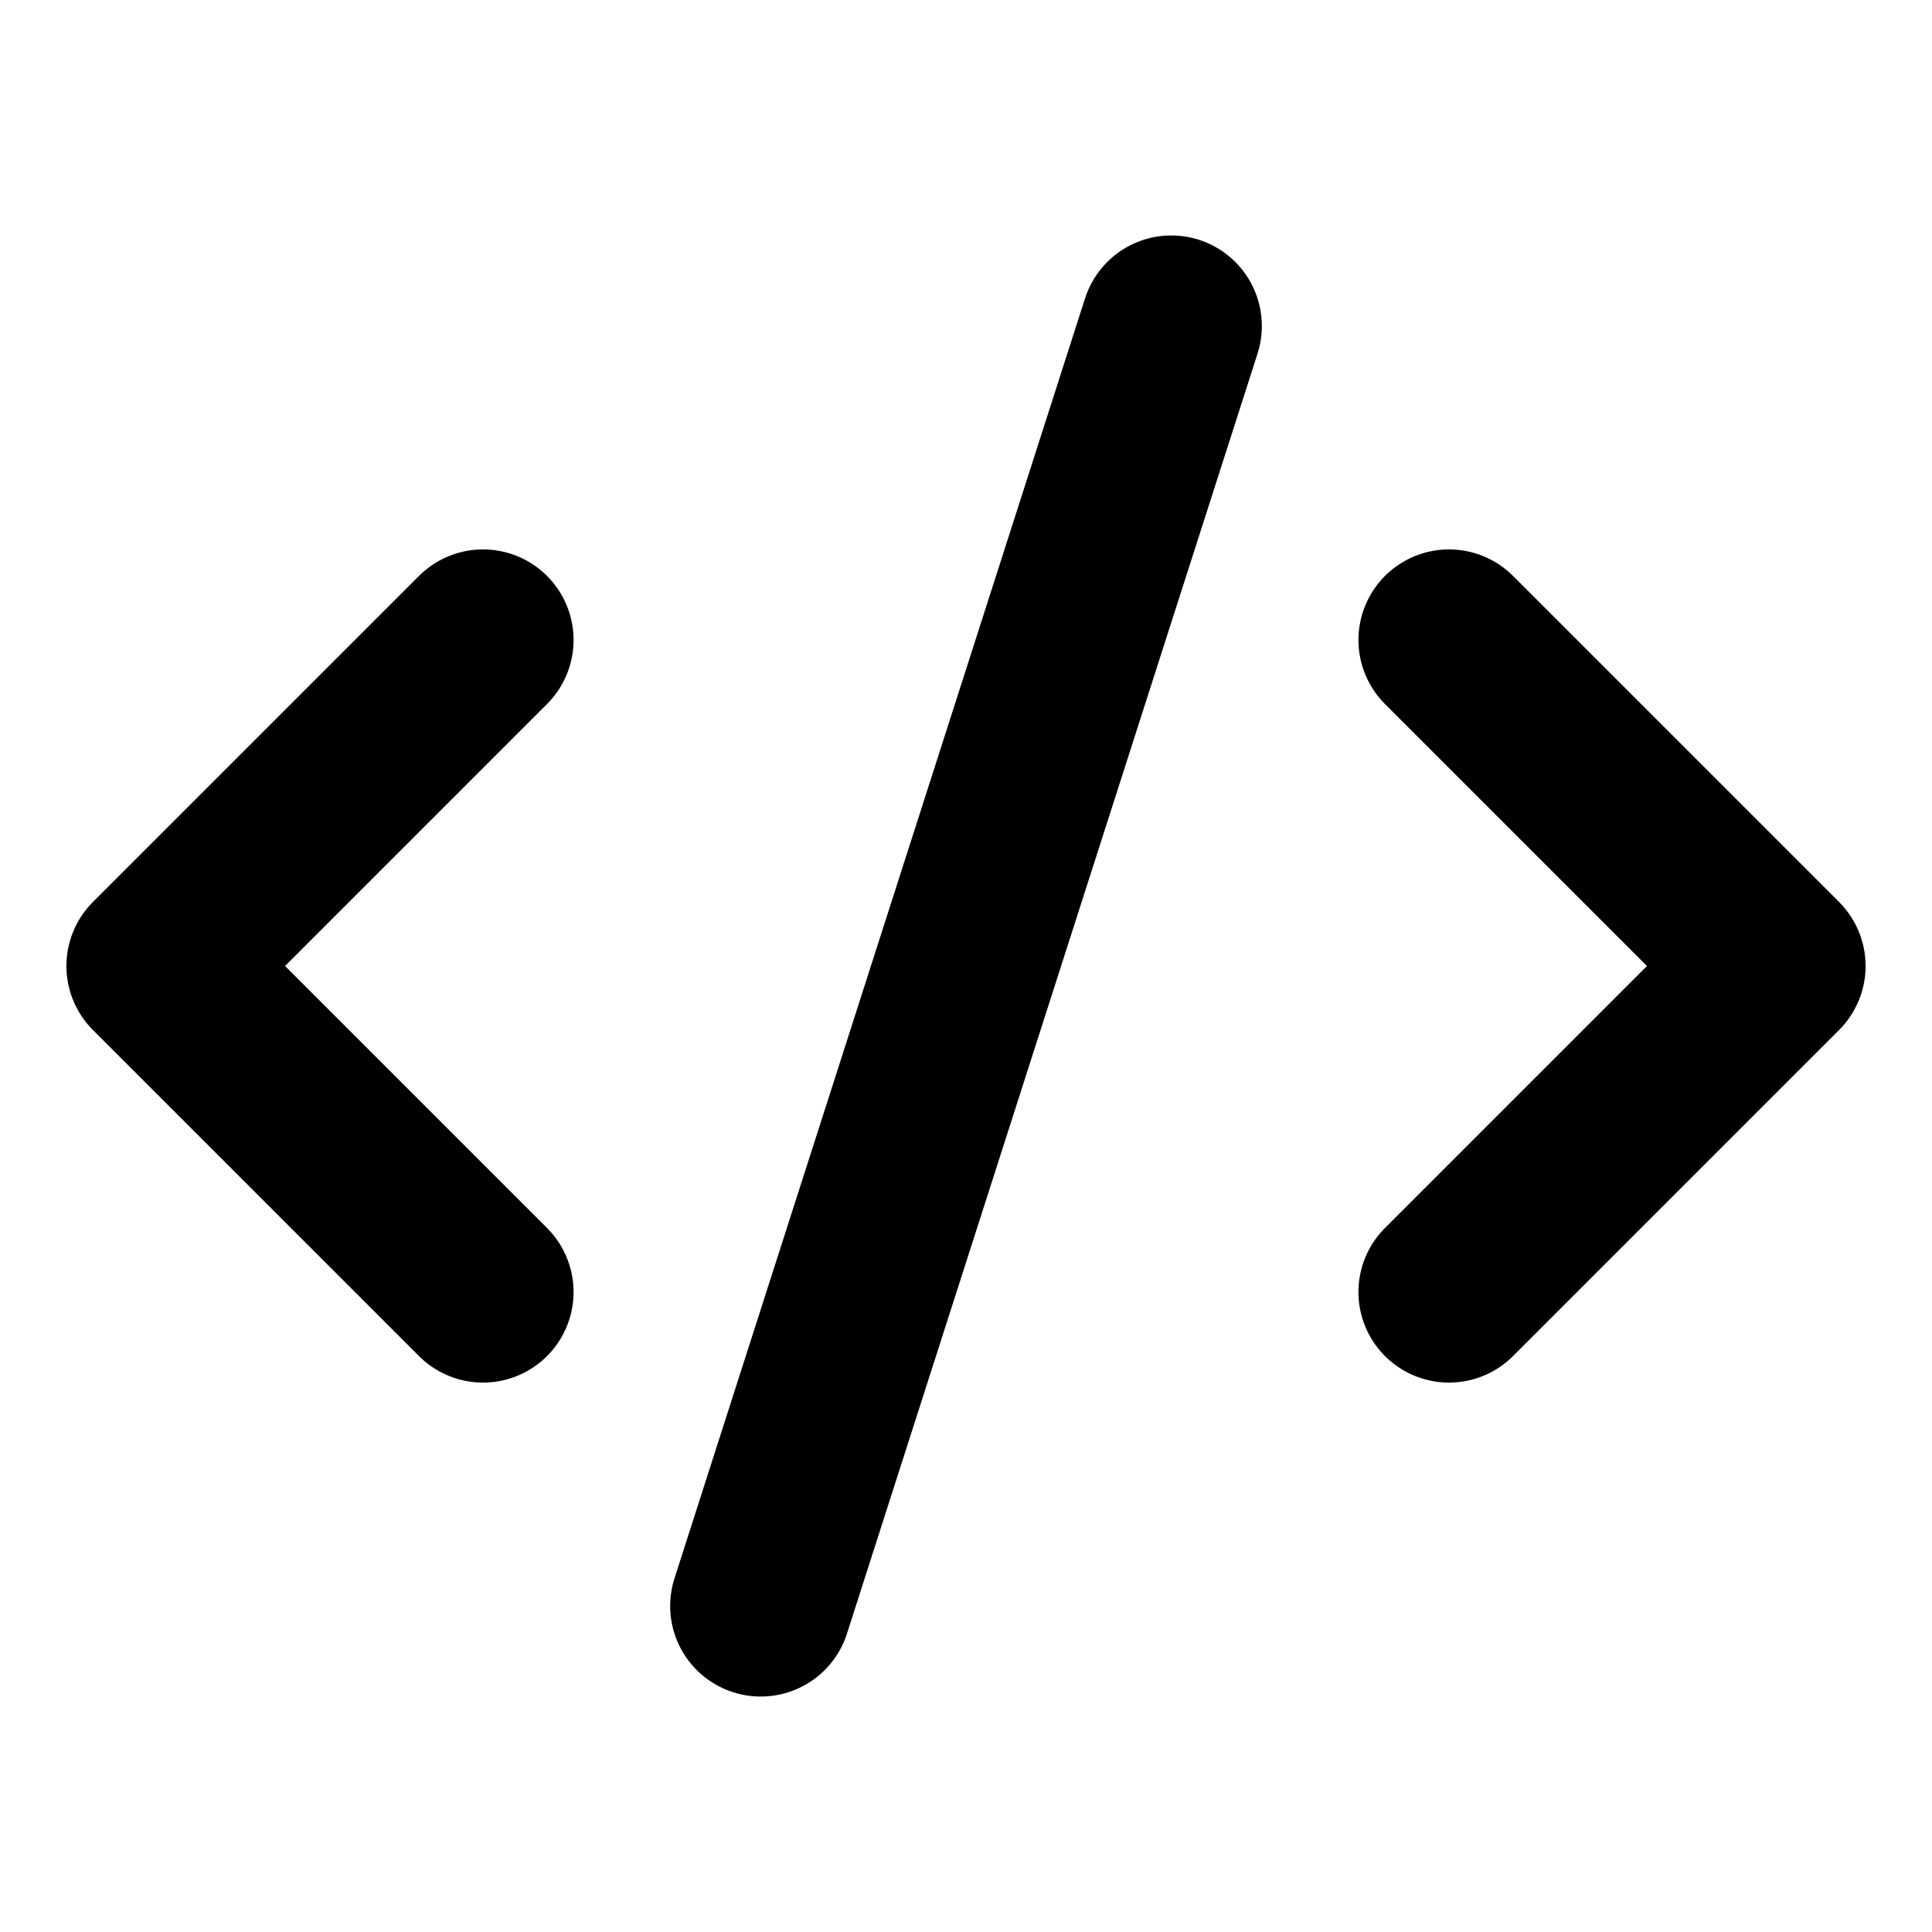
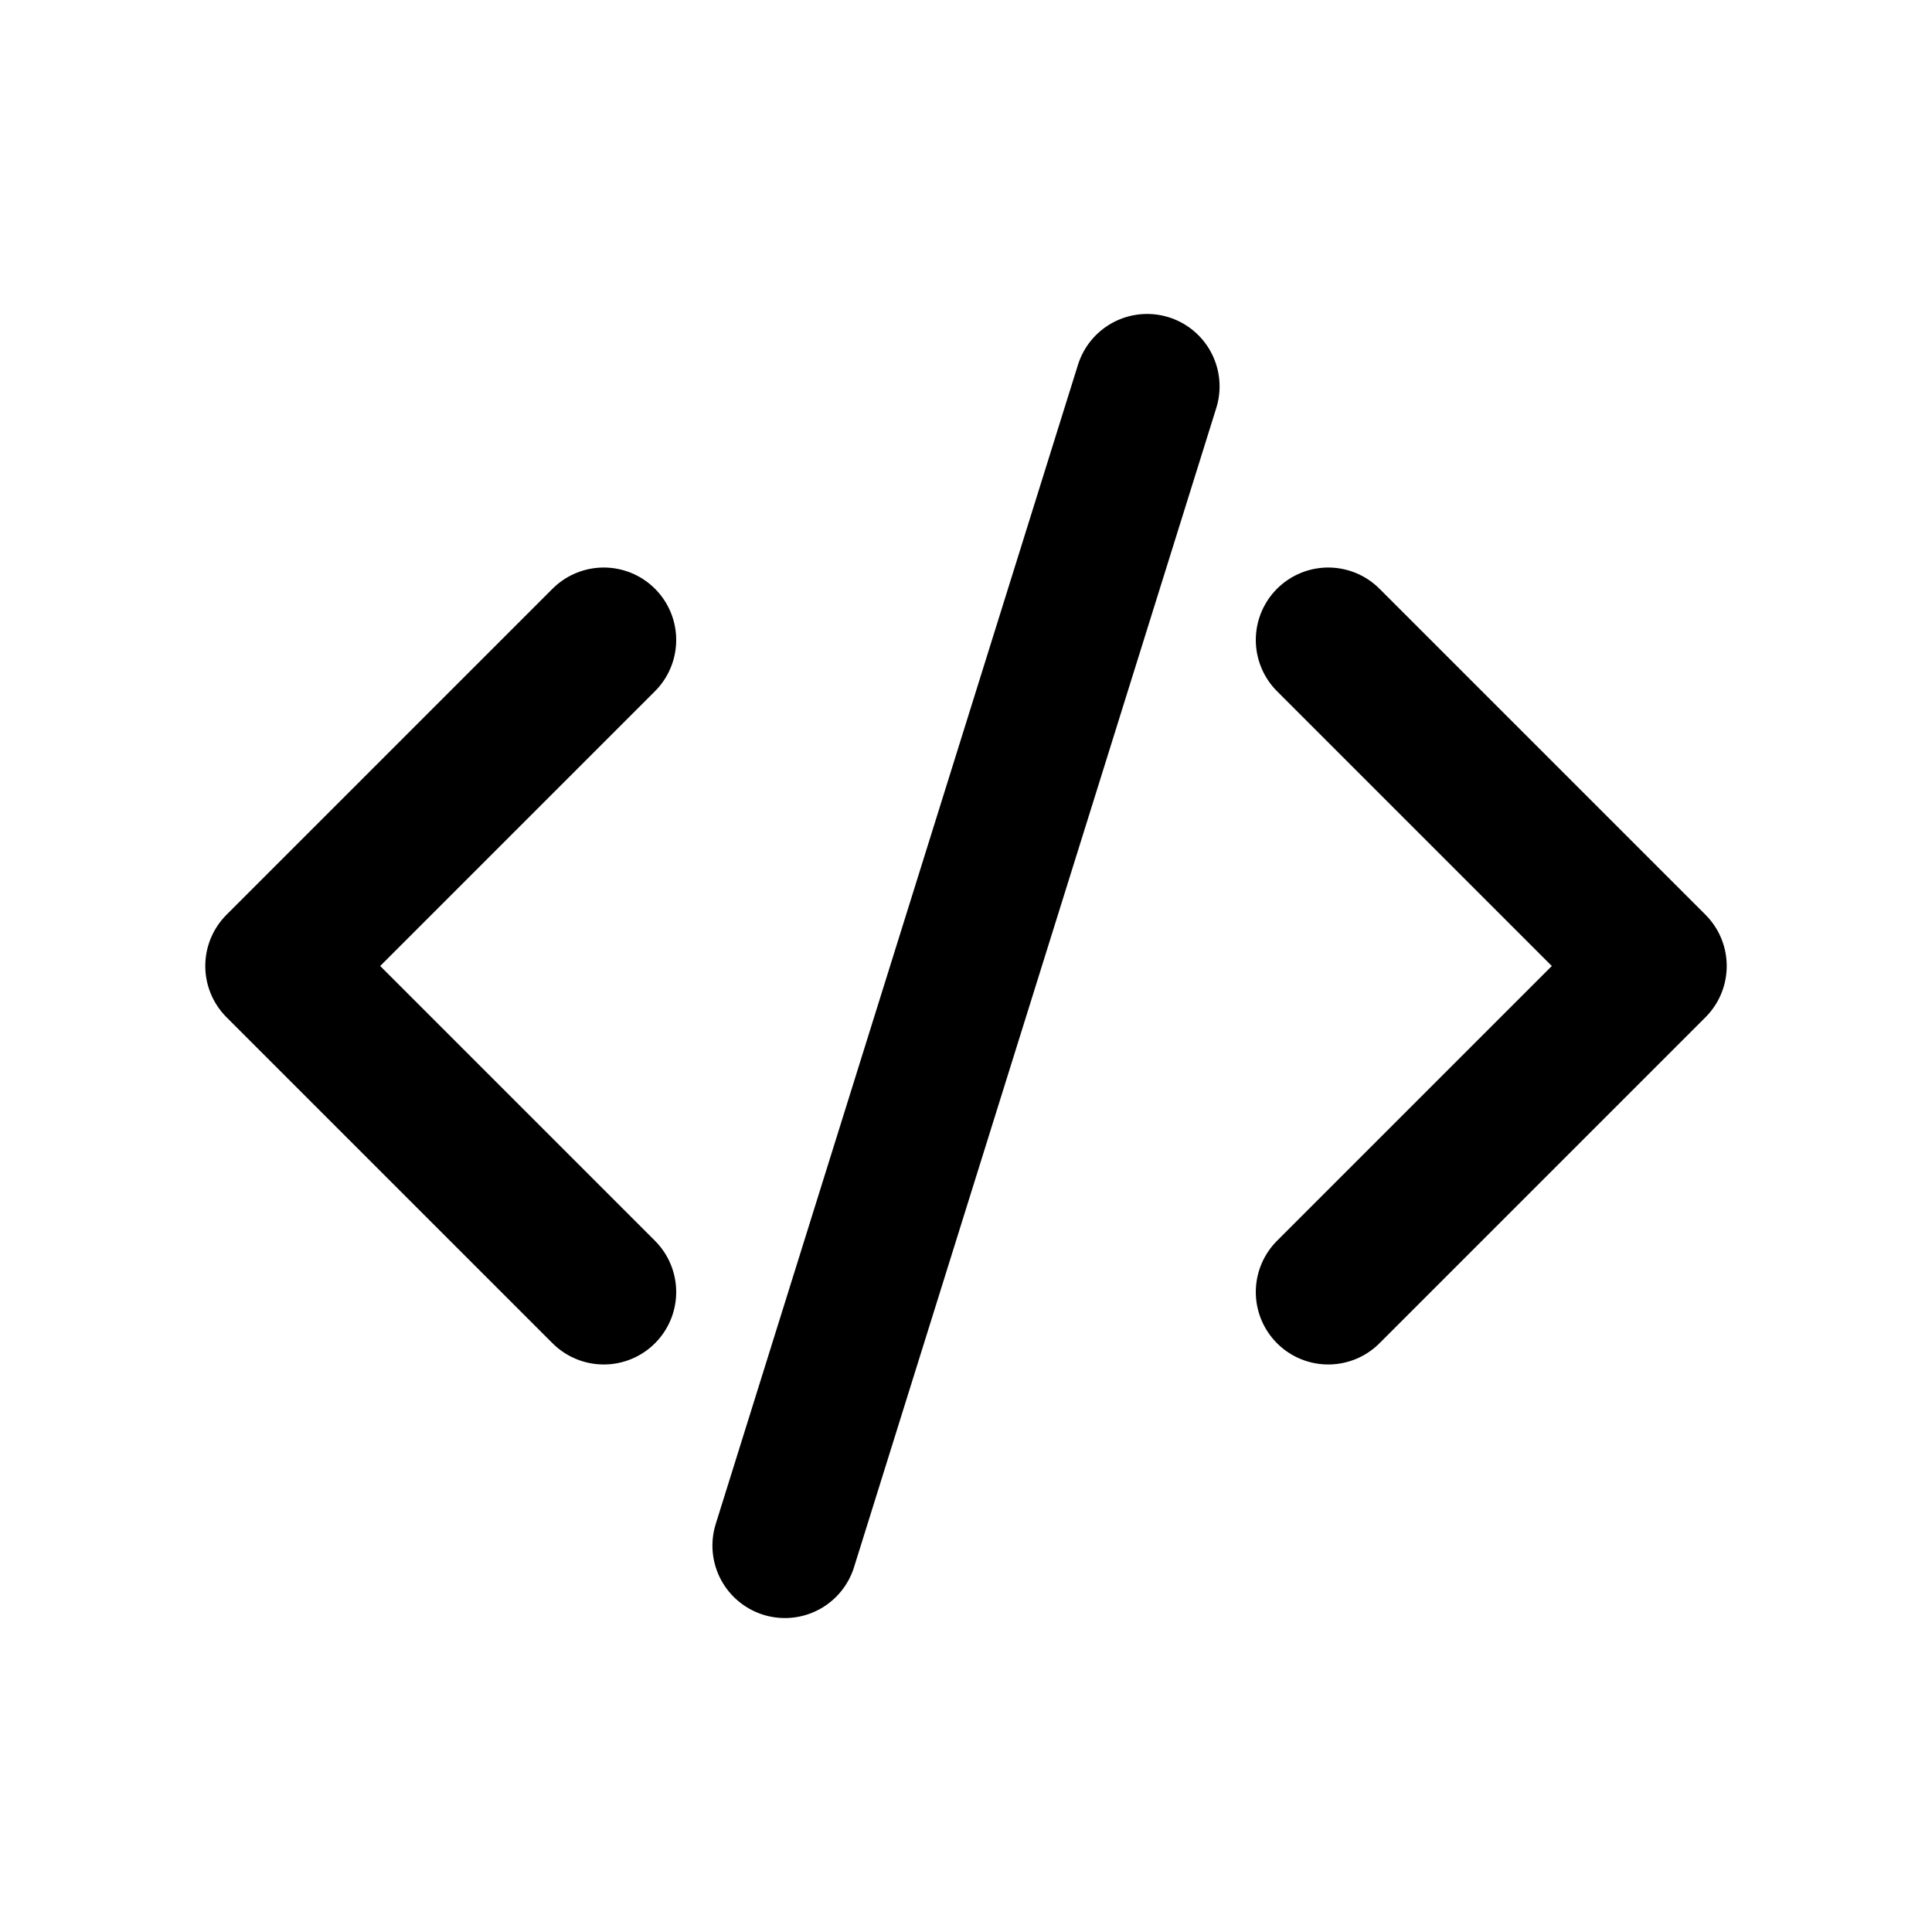
- <svg xmlns="http://www.w3.org/2000/svg" width="16" height="16" viewBox="0 0 16 16" fill="none" stroke="#000000" stroke-width="1.5" stroke-linecap="round" stroke-linejoin="round">
-   <path d="M4 5.3L1.3 8L4 10.7" />
-   <path d="M12 10.7L14.7 8L12 5.3" />
-   <path d="M9.7 2.7L6.3 13.3" />
+ <svg xmlns="http://www.w3.org/2000/svg" width="16" height="16" viewBox="0 0 16 16" fill="none" stroke="#000000" stroke-width="1.2" stroke-linecap="round" stroke-linejoin="round">
+   <path d="M5 5.3L2.3 8L5 10.7" />
+   <path d="M11 5.3L13.7 8L11 10.7" />
+   <path d="M9.5 3.2L6.5 12.8" />
</svg>
